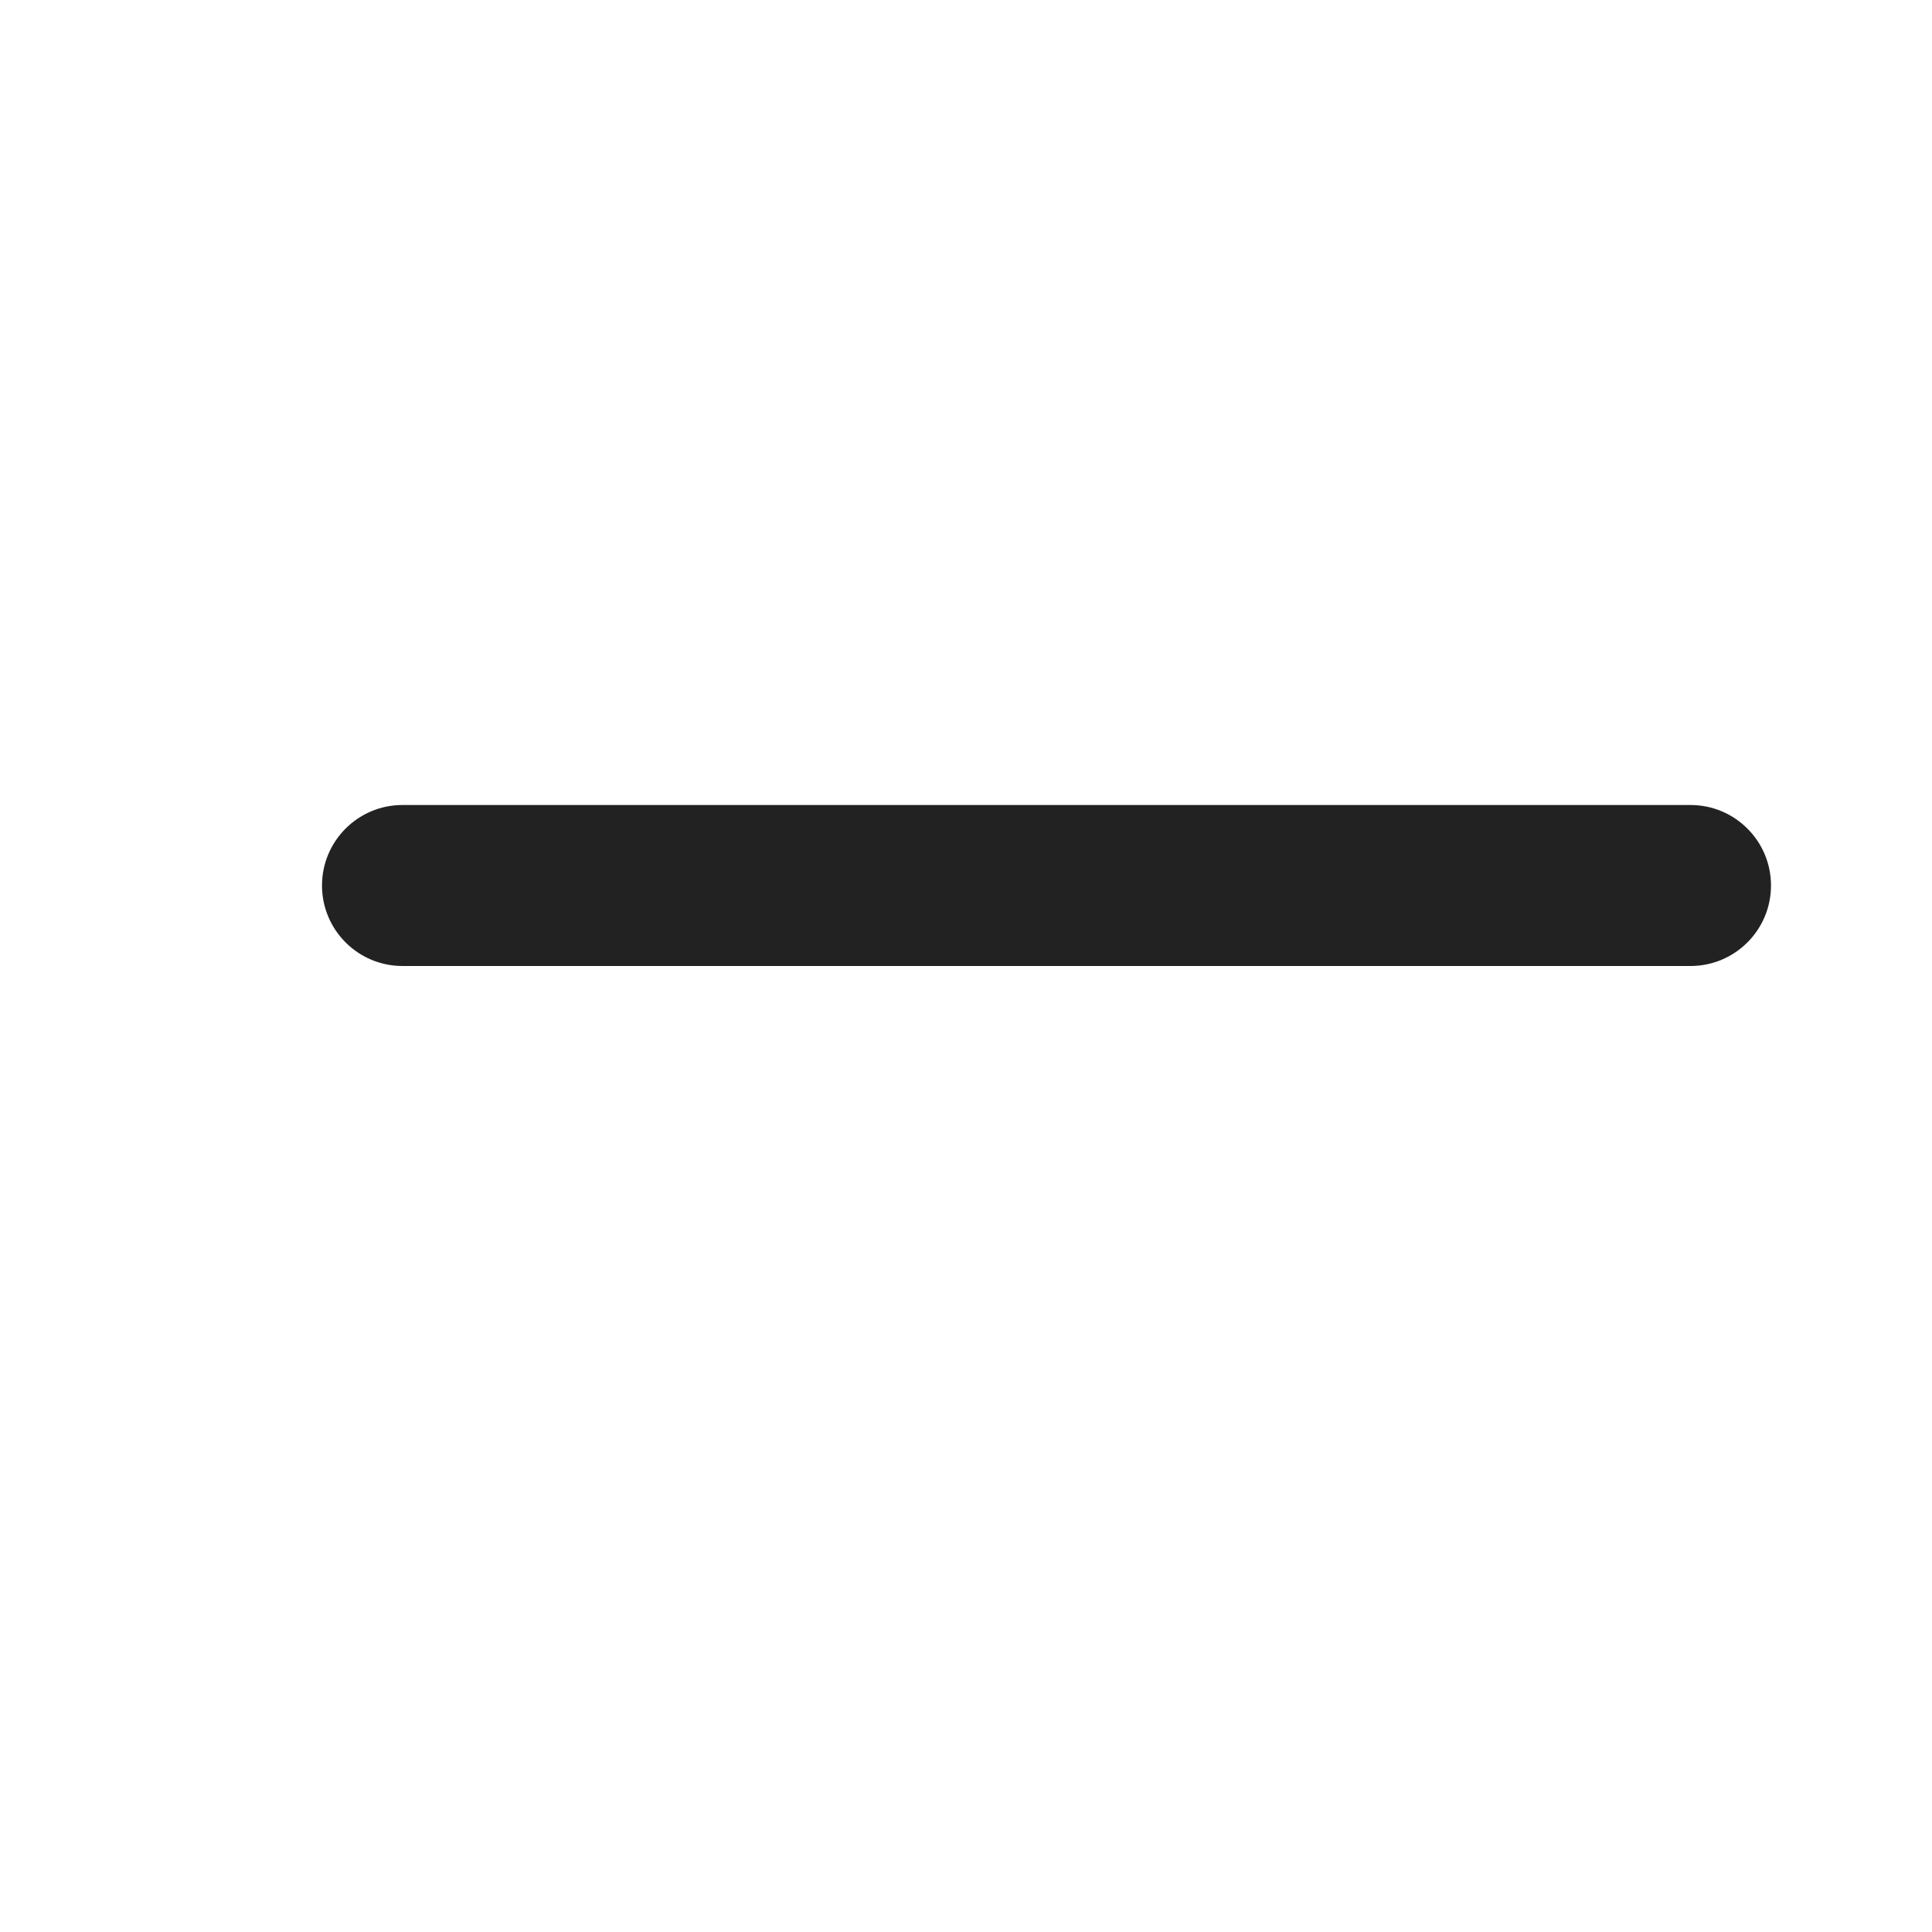
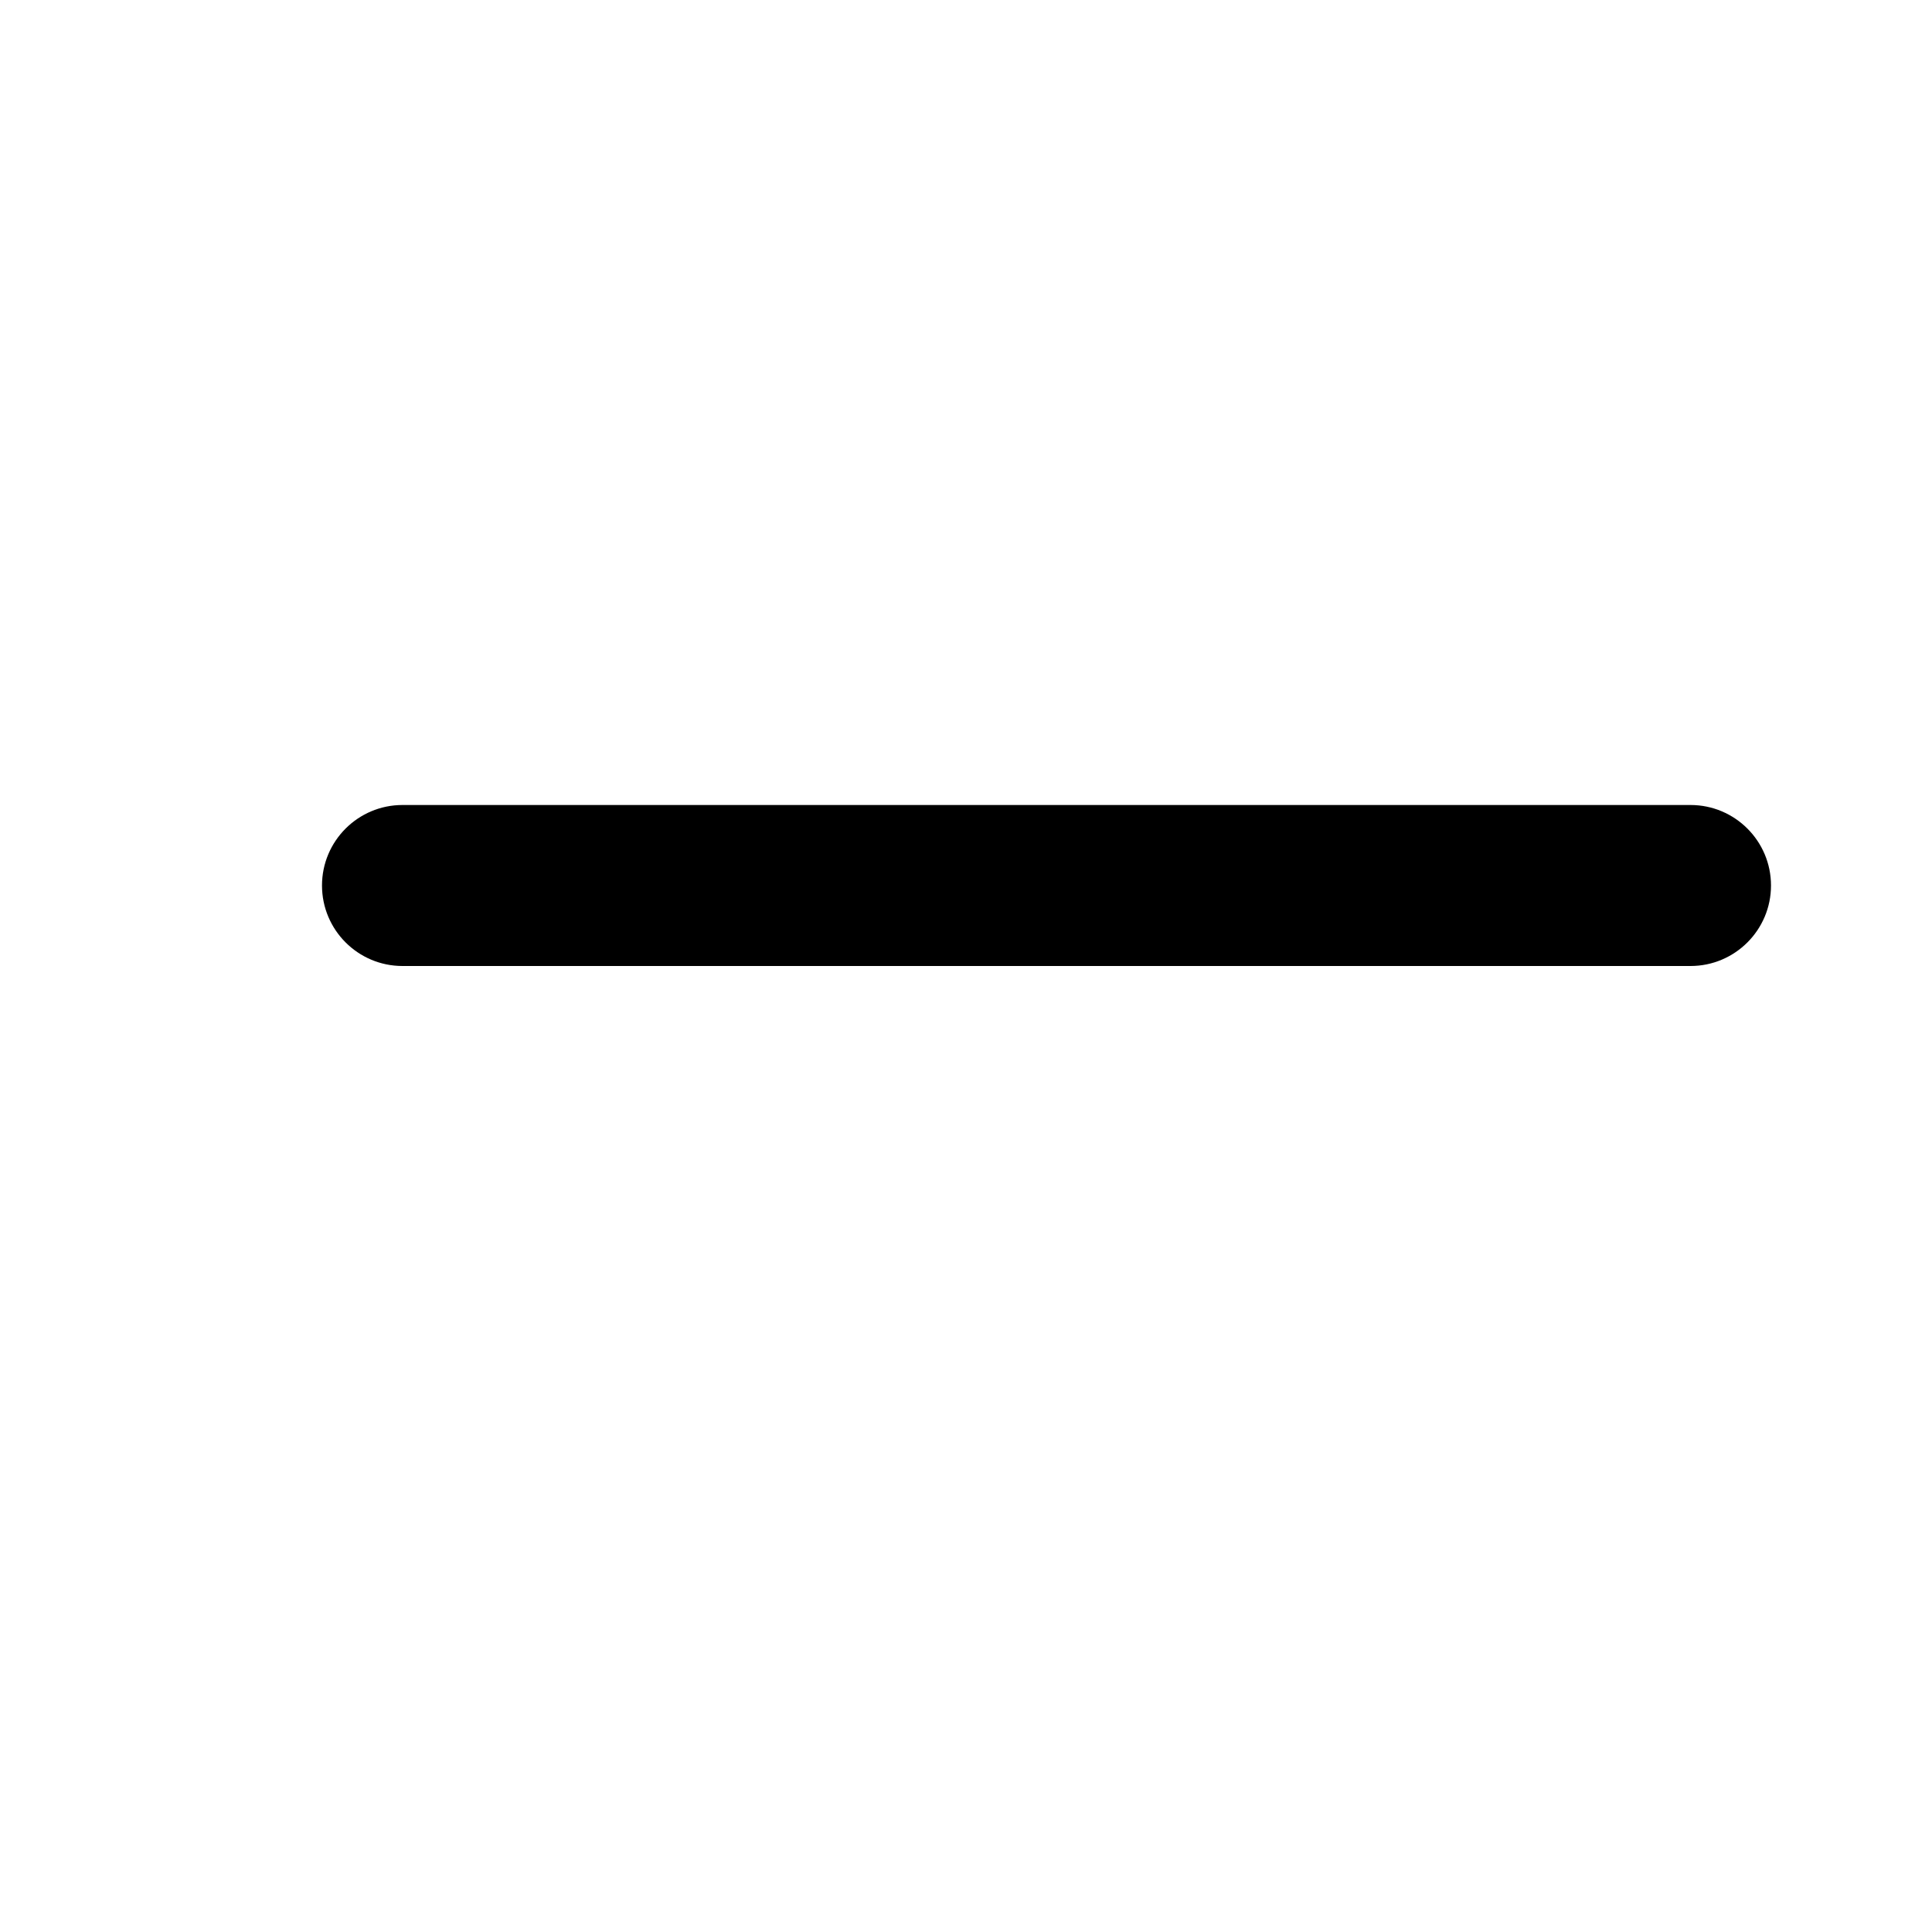
<svg xmlns="http://www.w3.org/2000/svg" width="12" height="12" viewBox="0 0 12 12">
-   <path d="M10.5 5H2.5C2.224 5 2 5.224 2 5.5C2 5.776 2.224 6 2.5 6H10.5C10.776 6 11 5.776 11 5.5C11 5.224 10.776 5 10.5 5Z" fill="#222222" />
+   <path d="M10.5 5H2.5C2.224 5 2 5.224 2 5.5C2 5.776 2.224 6 2.5 6H10.5C10.776 6 11 5.776 11 5.5C11 5.224 10.776 5 10.5 5Z" />
</svg>
